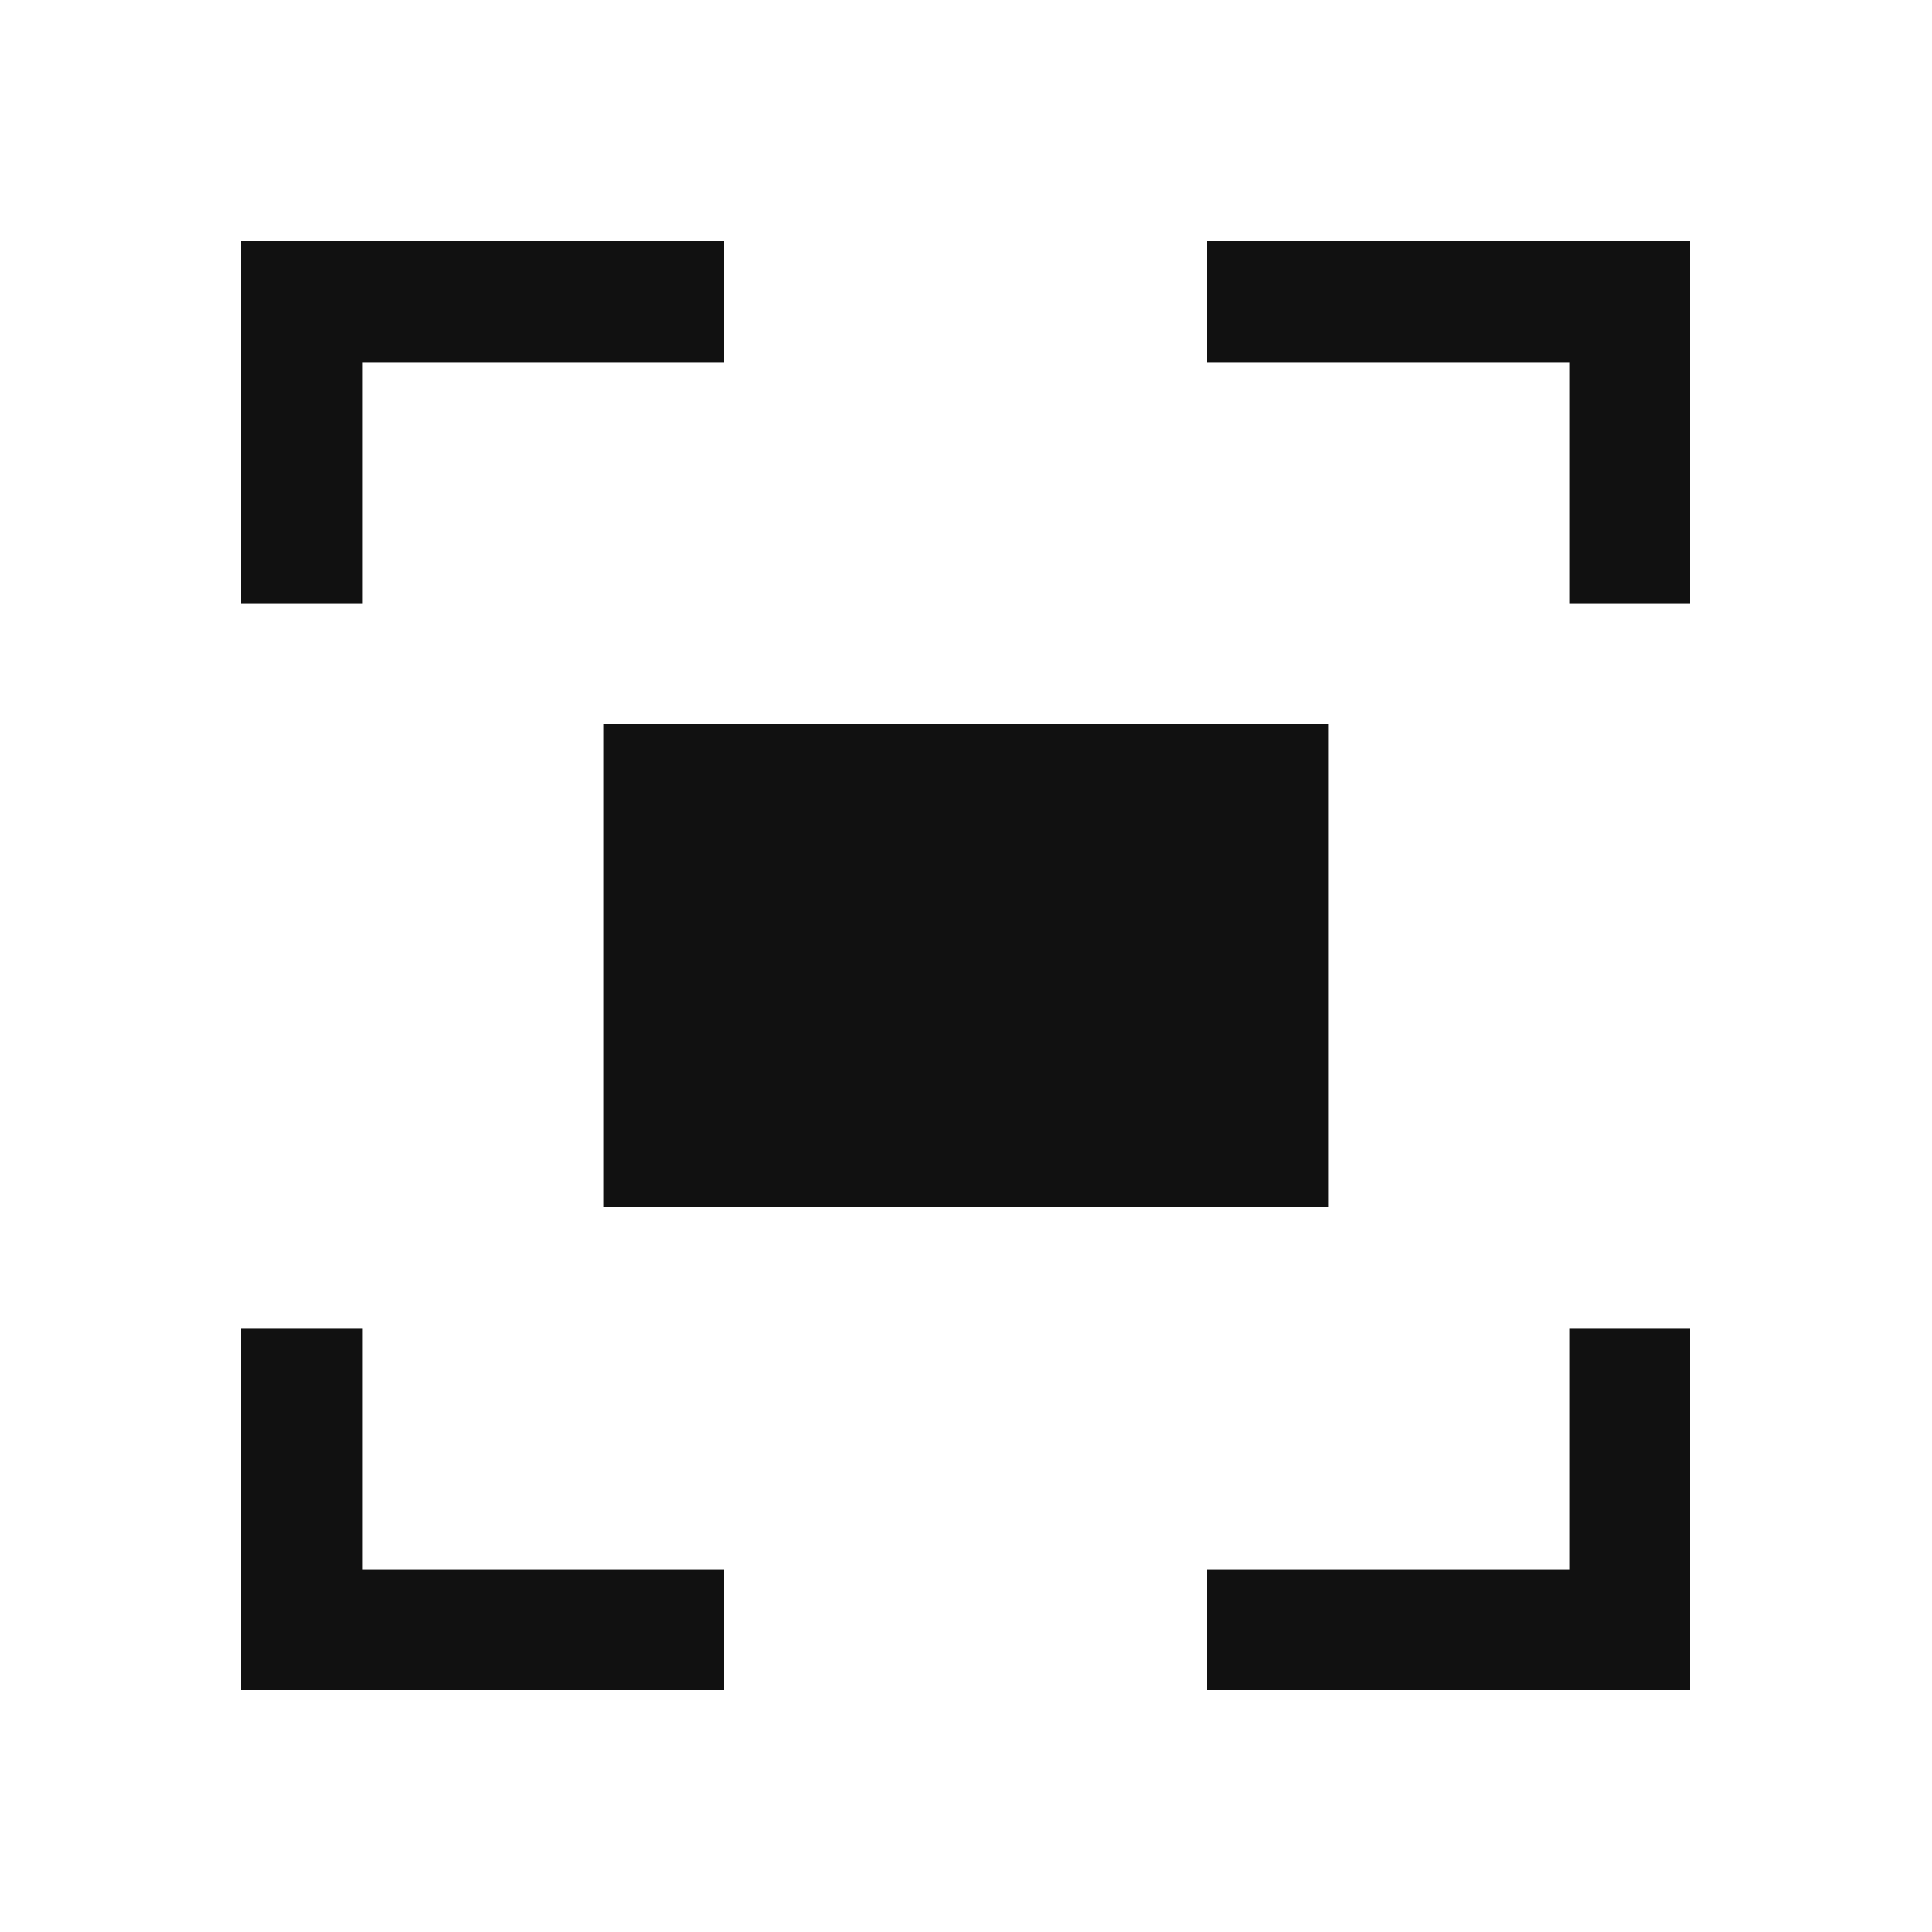
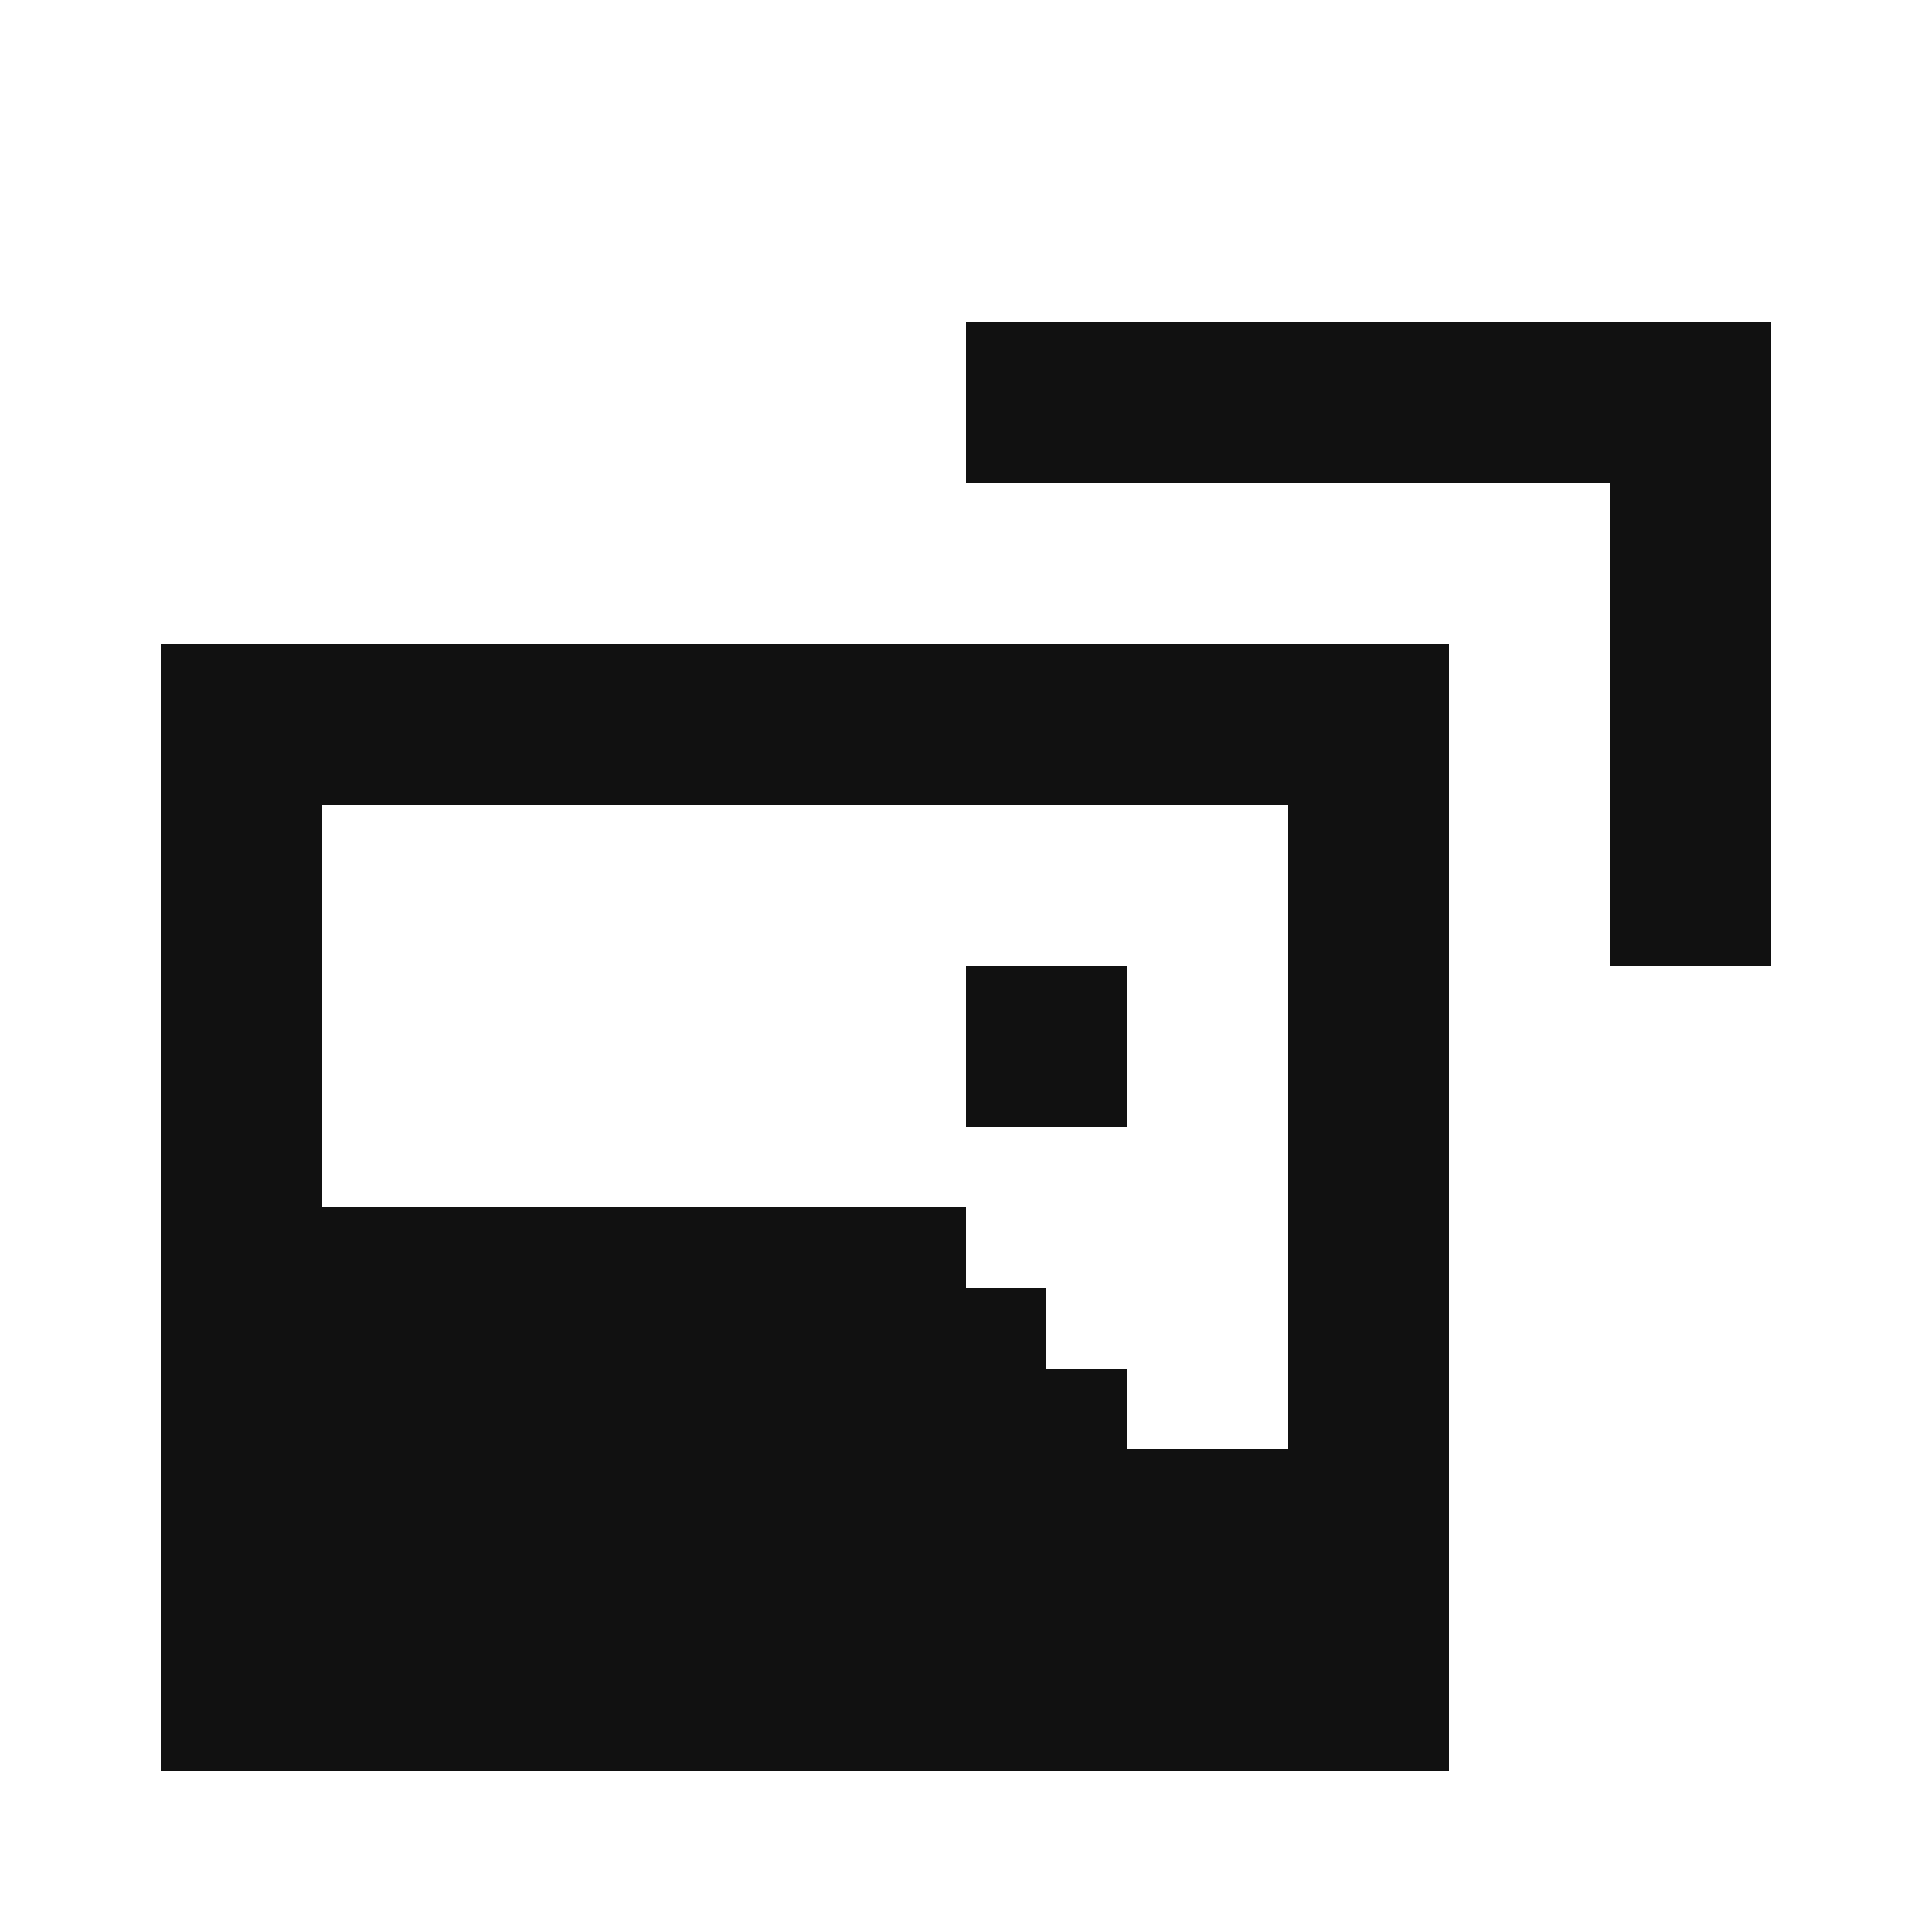
- <svg xmlns="http://www.w3.org/2000/svg" viewBox="0 0 16 16" width="32" height="32" fill="#111111" shape-rendering="crispEdges">
-   <rect x="2" y="2" width="1" height="1" />
-   <rect x="3" y="2" width="1" height="1" />
-   <rect x="4" y="2" width="1" height="1" />
-   <rect x="5" y="2" width="1" height="1" />
-   <rect x="10" y="2" width="1" height="1" />
-   <rect x="11" y="2" width="1" height="1" />
-   <rect x="12" y="2" width="1" height="1" />
-   <rect x="13" y="2" width="1" height="1" />
-   <rect x="2" y="3" width="1" height="1" />
-   <rect x="13" y="3" width="1" height="1" />
-   <rect x="2" y="4" width="1" height="1" />
+ <svg xmlns="http://www.w3.org/2000/svg" viewBox="0 0 24 24" width="48" height="48" fill="#111111" shape-rendering="crispEdges">
+   <rect x="12" y="4" width="1" height="1" />
  <rect x="13" y="4" width="1" height="1" />
-   <rect x="5" y="6" width="1" height="1" />
-   <rect x="6" y="6" width="1" height="1" />
-   <rect x="7" y="6" width="1" height="1" />
-   <rect x="8" y="6" width="1" height="1" />
-   <rect x="9" y="6" width="1" height="1" />
-   <rect x="10" y="6" width="1" height="1" />
-   <rect x="5" y="7" width="1" height="1" />
-   <rect x="6" y="7" width="1" height="1" />
-   <rect x="7" y="7" width="1" height="1" />
-   <rect x="8" y="7" width="1" height="1" />
-   <rect x="9" y="7" width="1" height="1" />
-   <rect x="10" y="7" width="1" height="1" />
+   <rect x="14" y="4" width="1" height="1" />
+   <rect x="15" y="4" width="1" height="1" />
+   <rect x="16" y="4" width="1" height="1" />
+   <rect x="17" y="4" width="1" height="1" />
+   <rect x="18" y="4" width="1" height="1" />
+   <rect x="19" y="4" width="1" height="1" />
+   <rect x="20" y="4" width="1" height="1" />
+   <rect x="21" y="4" width="1" height="1" />
+   <rect x="12" y="5" width="1" height="1" />
+   <rect x="13" y="5" width="1" height="1" />
+   <rect x="14" y="5" width="1" height="1" />
+   <rect x="15" y="5" width="1" height="1" />
+   <rect x="16" y="5" width="1" height="1" />
+   <rect x="17" y="5" width="1" height="1" />
+   <rect x="18" y="5" width="1" height="1" />
+   <rect x="19" y="5" width="1" height="1" />
+   <rect x="20" y="5" width="1" height="1" />
+   <rect x="21" y="5" width="1" height="1" />
+   <rect x="20" y="6" width="1" height="1" />
+   <rect x="21" y="6" width="1" height="1" />
+   <rect x="20" y="7" width="1" height="1" />
+   <rect x="21" y="7" width="1" height="1" />
+   <rect x="2" y="8" width="1" height="1" />
+   <rect x="3" y="8" width="1" height="1" />
+   <rect x="4" y="8" width="1" height="1" />
  <rect x="5" y="8" width="1" height="1" />
  <rect x="6" y="8" width="1" height="1" />
  <rect x="7" y="8" width="1" height="1" />
  <rect x="8" y="8" width="1" height="1" />
  <rect x="9" y="8" width="1" height="1" />
  <rect x="10" y="8" width="1" height="1" />
+   <rect x="11" y="8" width="1" height="1" />
+   <rect x="12" y="8" width="1" height="1" />
+   <rect x="13" y="8" width="1" height="1" />
+   <rect x="14" y="8" width="1" height="1" />
+   <rect x="15" y="8" width="1" height="1" />
+   <rect x="16" y="8" width="1" height="1" />
+   <rect x="17" y="8" width="1" height="1" />
+   <rect x="20" y="8" width="1" height="1" />
+   <rect x="21" y="8" width="1" height="1" />
+   <rect x="2" y="9" width="1" height="1" />
+   <rect x="3" y="9" width="1" height="1" />
+   <rect x="4" y="9" width="1" height="1" />
  <rect x="5" y="9" width="1" height="1" />
  <rect x="6" y="9" width="1" height="1" />
  <rect x="7" y="9" width="1" height="1" />
  <rect x="8" y="9" width="1" height="1" />
  <rect x="9" y="9" width="1" height="1" />
  <rect x="10" y="9" width="1" height="1" />
+   <rect x="11" y="9" width="1" height="1" />
+   <rect x="12" y="9" width="1" height="1" />
+   <rect x="13" y="9" width="1" height="1" />
+   <rect x="14" y="9" width="1" height="1" />
+   <rect x="15" y="9" width="1" height="1" />
+   <rect x="16" y="9" width="1" height="1" />
+   <rect x="17" y="9" width="1" height="1" />
+   <rect x="20" y="9" width="1" height="1" />
+   <rect x="21" y="9" width="1" height="1" />
+   <rect x="2" y="10" width="1" height="1" />
+   <rect x="3" y="10" width="1" height="1" />
+   <rect x="16" y="10" width="1" height="1" />
+   <rect x="17" y="10" width="1" height="1" />
+   <rect x="20" y="10" width="1" height="1" />
+   <rect x="21" y="10" width="1" height="1" />
  <rect x="2" y="11" width="1" height="1" />
-   <rect x="13" y="11" width="1" height="1" />
+   <rect x="3" y="11" width="1" height="1" />
+   <rect x="16" y="11" width="1" height="1" />
+   <rect x="17" y="11" width="1" height="1" />
+   <rect x="20" y="11" width="1" height="1" />
+   <rect x="21" y="11" width="1" height="1" />
  <rect x="2" y="12" width="1" height="1" />
+   <rect x="3" y="12" width="1" height="1" />
+   <rect x="12" y="12" width="1" height="1" />
  <rect x="13" y="12" width="1" height="1" />
+   <rect x="16" y="12" width="1" height="1" />
+   <rect x="17" y="12" width="1" height="1" />
  <rect x="2" y="13" width="1" height="1" />
  <rect x="3" y="13" width="1" height="1" />
-   <rect x="4" y="13" width="1" height="1" />
-   <rect x="5" y="13" width="1" height="1" />
-   <rect x="10" y="13" width="1" height="1" />
-   <rect x="11" y="13" width="1" height="1" />
  <rect x="12" y="13" width="1" height="1" />
  <rect x="13" y="13" width="1" height="1" />
+   <rect x="16" y="13" width="1" height="1" />
+   <rect x="17" y="13" width="1" height="1" />
+   <rect x="2" y="14" width="1" height="1" />
+   <rect x="3" y="14" width="1" height="1" />
+   <rect x="16" y="14" width="1" height="1" />
+   <rect x="17" y="14" width="1" height="1" />
+   <rect x="2" y="15" width="1" height="1" />
+   <rect x="3" y="15" width="1" height="1" />
+   <rect x="4" y="15" width="1" height="1" />
+   <rect x="5" y="15" width="1" height="1" />
+   <rect x="6" y="15" width="1" height="1" />
+   <rect x="7" y="15" width="1" height="1" />
+   <rect x="8" y="15" width="1" height="1" />
+   <rect x="9" y="15" width="1" height="1" />
+   <rect x="10" y="15" width="1" height="1" />
+   <rect x="11" y="15" width="1" height="1" />
+   <rect x="16" y="15" width="1" height="1" />
+   <rect x="17" y="15" width="1" height="1" />
+   <rect x="2" y="16" width="1" height="1" />
+   <rect x="3" y="16" width="1" height="1" />
+   <rect x="4" y="16" width="1" height="1" />
+   <rect x="5" y="16" width="1" height="1" />
+   <rect x="6" y="16" width="1" height="1" />
+   <rect x="7" y="16" width="1" height="1" />
+   <rect x="8" y="16" width="1" height="1" />
+   <rect x="9" y="16" width="1" height="1" />
+   <rect x="10" y="16" width="1" height="1" />
+   <rect x="11" y="16" width="1" height="1" />
+   <rect x="12" y="16" width="1" height="1" />
+   <rect x="16" y="16" width="1" height="1" />
+   <rect x="17" y="16" width="1" height="1" />
+   <rect x="2" y="17" width="1" height="1" />
+   <rect x="3" y="17" width="1" height="1" />
+   <rect x="4" y="17" width="1" height="1" />
+   <rect x="5" y="17" width="1" height="1" />
+   <rect x="6" y="17" width="1" height="1" />
+   <rect x="7" y="17" width="1" height="1" />
+   <rect x="8" y="17" width="1" height="1" />
+   <rect x="9" y="17" width="1" height="1" />
+   <rect x="10" y="17" width="1" height="1" />
+   <rect x="11" y="17" width="1" height="1" />
+   <rect x="12" y="17" width="1" height="1" />
+   <rect x="13" y="17" width="1" height="1" />
+   <rect x="16" y="17" width="1" height="1" />
+   <rect x="17" y="17" width="1" height="1" />
+   <rect x="2" y="18" width="1" height="1" />
+   <rect x="3" y="18" width="1" height="1" />
+   <rect x="4" y="18" width="1" height="1" />
+   <rect x="5" y="18" width="1" height="1" />
+   <rect x="6" y="18" width="1" height="1" />
+   <rect x="7" y="18" width="1" height="1" />
+   <rect x="8" y="18" width="1" height="1" />
+   <rect x="9" y="18" width="1" height="1" />
+   <rect x="10" y="18" width="1" height="1" />
+   <rect x="11" y="18" width="1" height="1" />
+   <rect x="12" y="18" width="1" height="1" />
+   <rect x="13" y="18" width="1" height="1" />
+   <rect x="14" y="18" width="1" height="1" />
+   <rect x="15" y="18" width="1" height="1" />
+   <rect x="16" y="18" width="1" height="1" />
+   <rect x="17" y="18" width="1" height="1" />
+   <rect x="2" y="19" width="1" height="1" />
+   <rect x="3" y="19" width="1" height="1" />
+   <rect x="4" y="19" width="1" height="1" />
+   <rect x="5" y="19" width="1" height="1" />
+   <rect x="6" y="19" width="1" height="1" />
+   <rect x="7" y="19" width="1" height="1" />
+   <rect x="8" y="19" width="1" height="1" />
+   <rect x="9" y="19" width="1" height="1" />
+   <rect x="10" y="19" width="1" height="1" />
+   <rect x="11" y="19" width="1" height="1" />
+   <rect x="12" y="19" width="1" height="1" />
+   <rect x="13" y="19" width="1" height="1" />
+   <rect x="14" y="19" width="1" height="1" />
+   <rect x="15" y="19" width="1" height="1" />
+   <rect x="16" y="19" width="1" height="1" />
+   <rect x="17" y="19" width="1" height="1" />
+   <rect x="2" y="20" width="1" height="1" />
+   <rect x="3" y="20" width="1" height="1" />
+   <rect x="4" y="20" width="1" height="1" />
+   <rect x="5" y="20" width="1" height="1" />
+   <rect x="6" y="20" width="1" height="1" />
+   <rect x="7" y="20" width="1" height="1" />
+   <rect x="8" y="20" width="1" height="1" />
+   <rect x="9" y="20" width="1" height="1" />
+   <rect x="10" y="20" width="1" height="1" />
+   <rect x="11" y="20" width="1" height="1" />
+   <rect x="12" y="20" width="1" height="1" />
+   <rect x="13" y="20" width="1" height="1" />
+   <rect x="14" y="20" width="1" height="1" />
+   <rect x="15" y="20" width="1" height="1" />
+   <rect x="16" y="20" width="1" height="1" />
+   <rect x="17" y="20" width="1" height="1" />
+   <rect x="2" y="21" width="1" height="1" />
+   <rect x="3" y="21" width="1" height="1" />
+   <rect x="4" y="21" width="1" height="1" />
+   <rect x="5" y="21" width="1" height="1" />
+   <rect x="6" y="21" width="1" height="1" />
+   <rect x="7" y="21" width="1" height="1" />
+   <rect x="8" y="21" width="1" height="1" />
+   <rect x="9" y="21" width="1" height="1" />
+   <rect x="10" y="21" width="1" height="1" />
+   <rect x="11" y="21" width="1" height="1" />
+   <rect x="12" y="21" width="1" height="1" />
+   <rect x="13" y="21" width="1" height="1" />
+   <rect x="14" y="21" width="1" height="1" />
+   <rect x="15" y="21" width="1" height="1" />
+   <rect x="16" y="21" width="1" height="1" />
+   <rect x="17" y="21" width="1" height="1" />
</svg>
